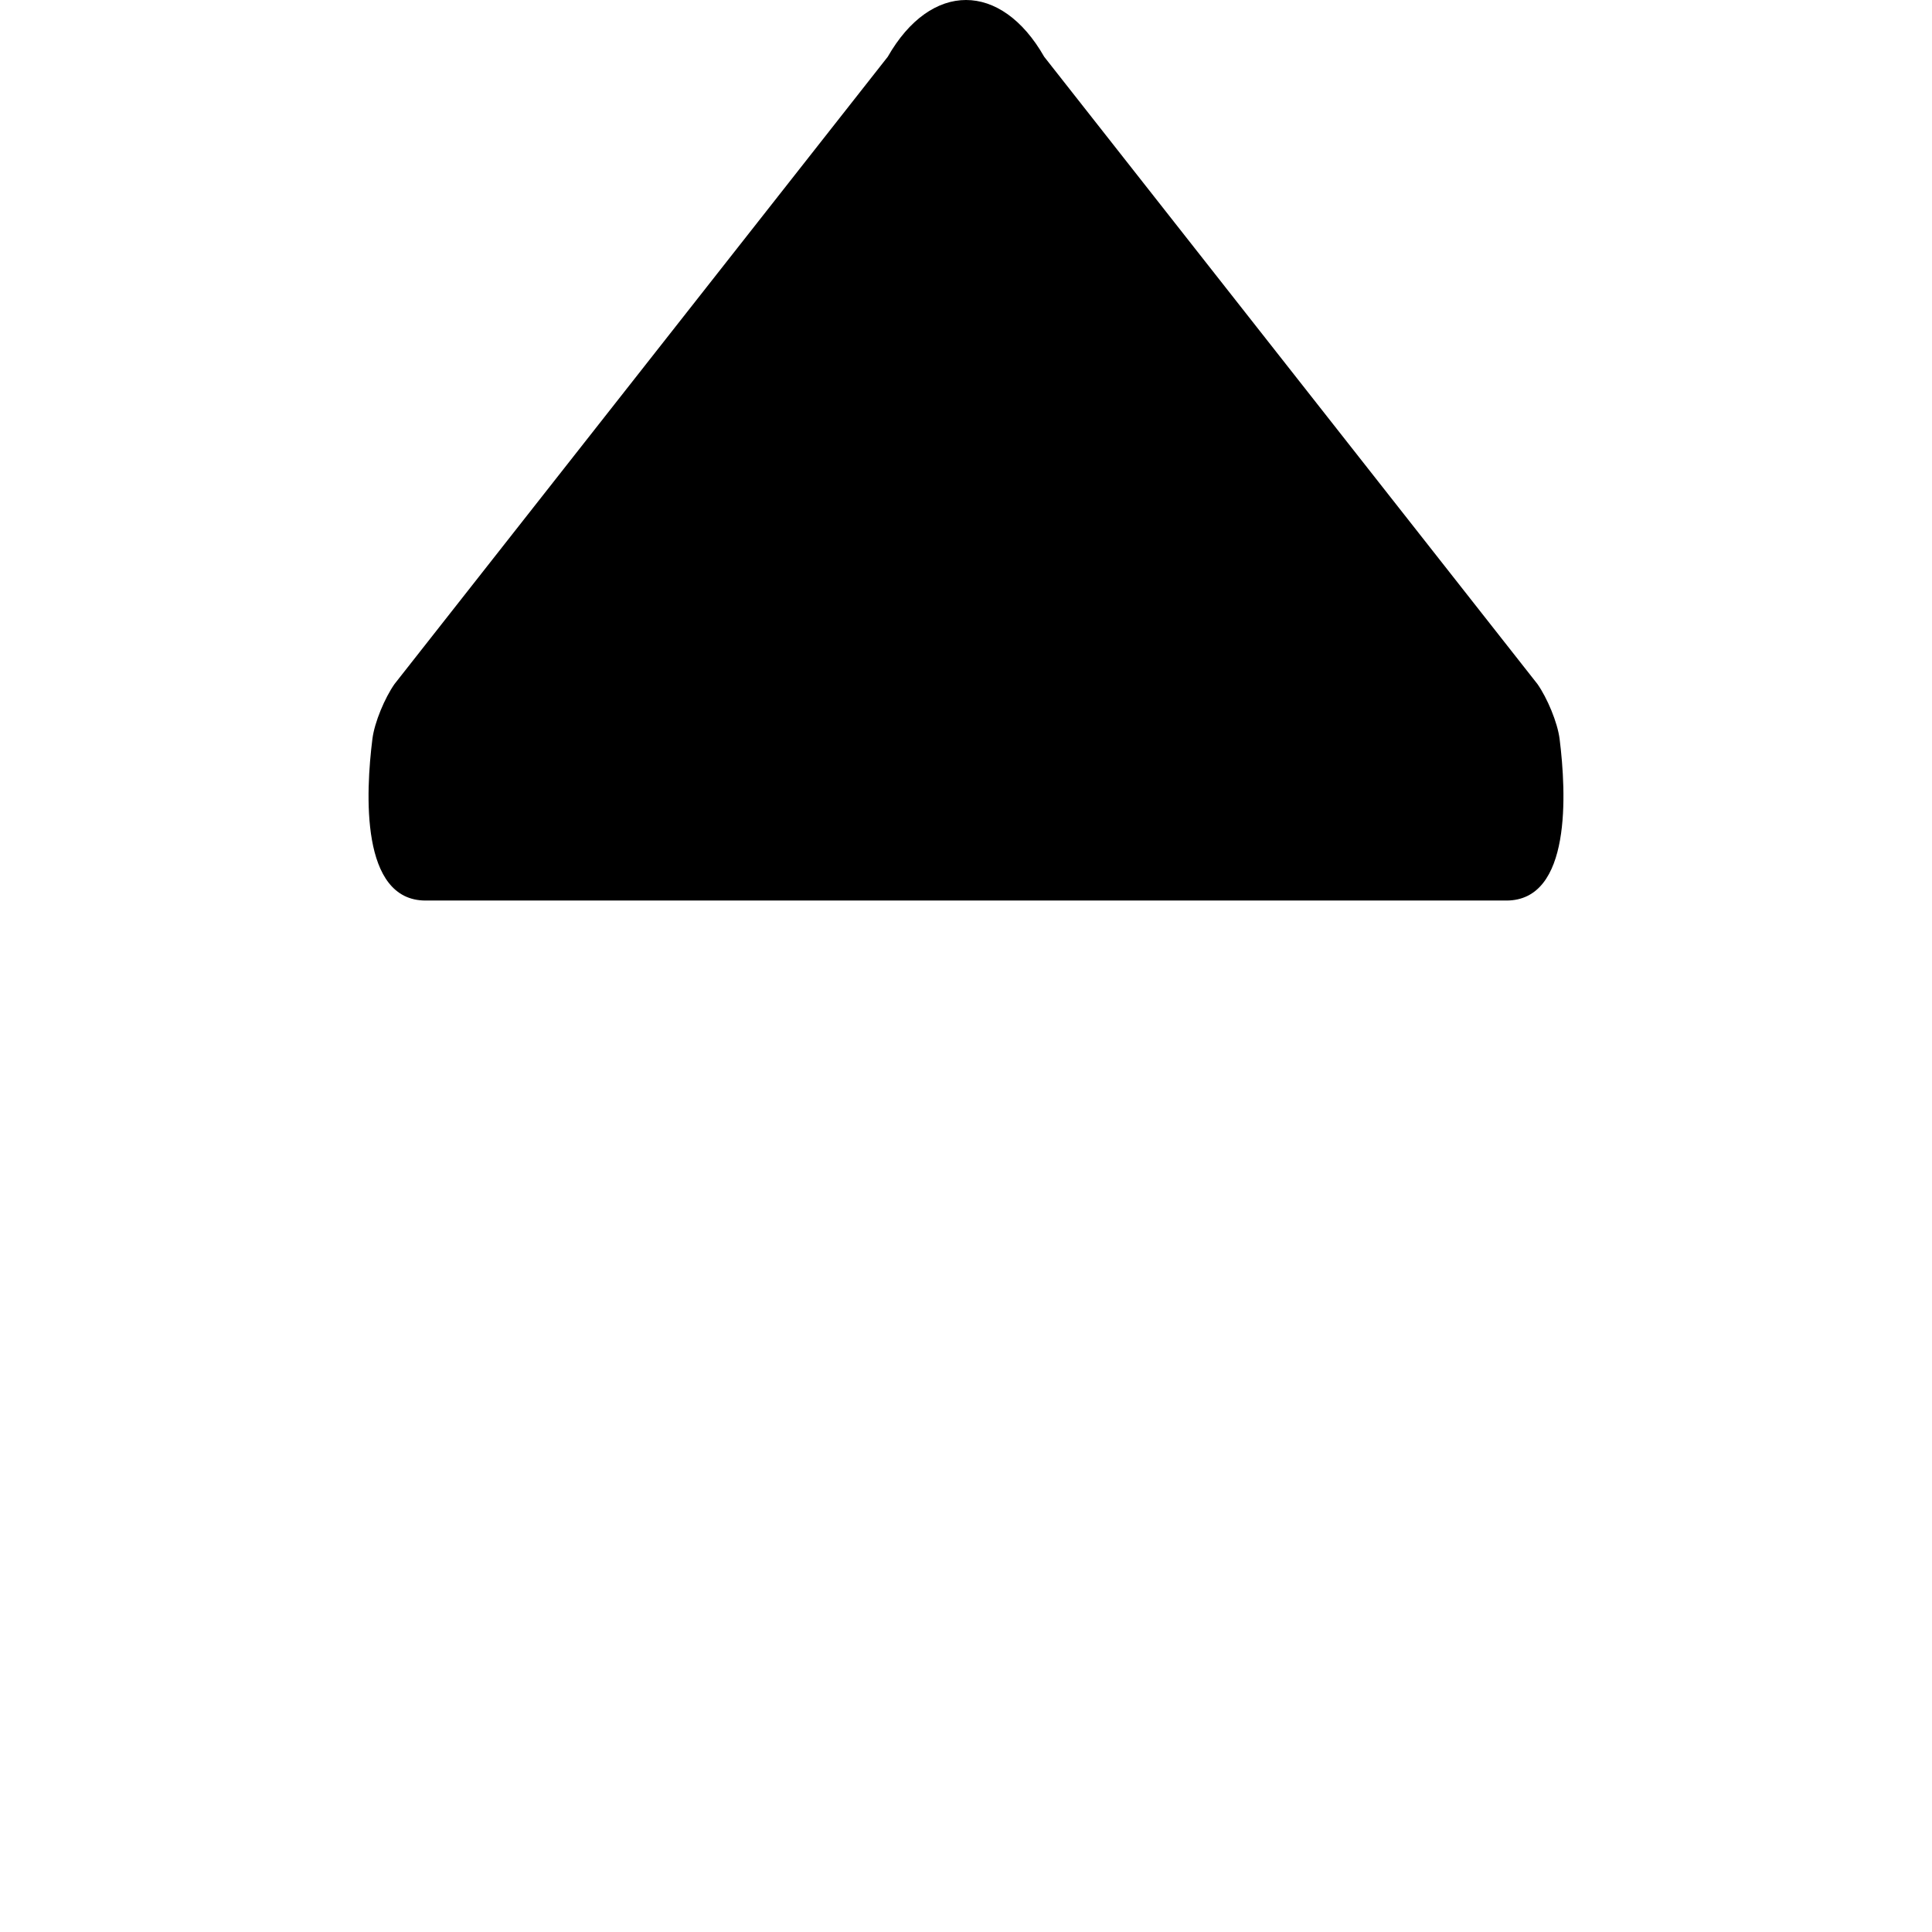
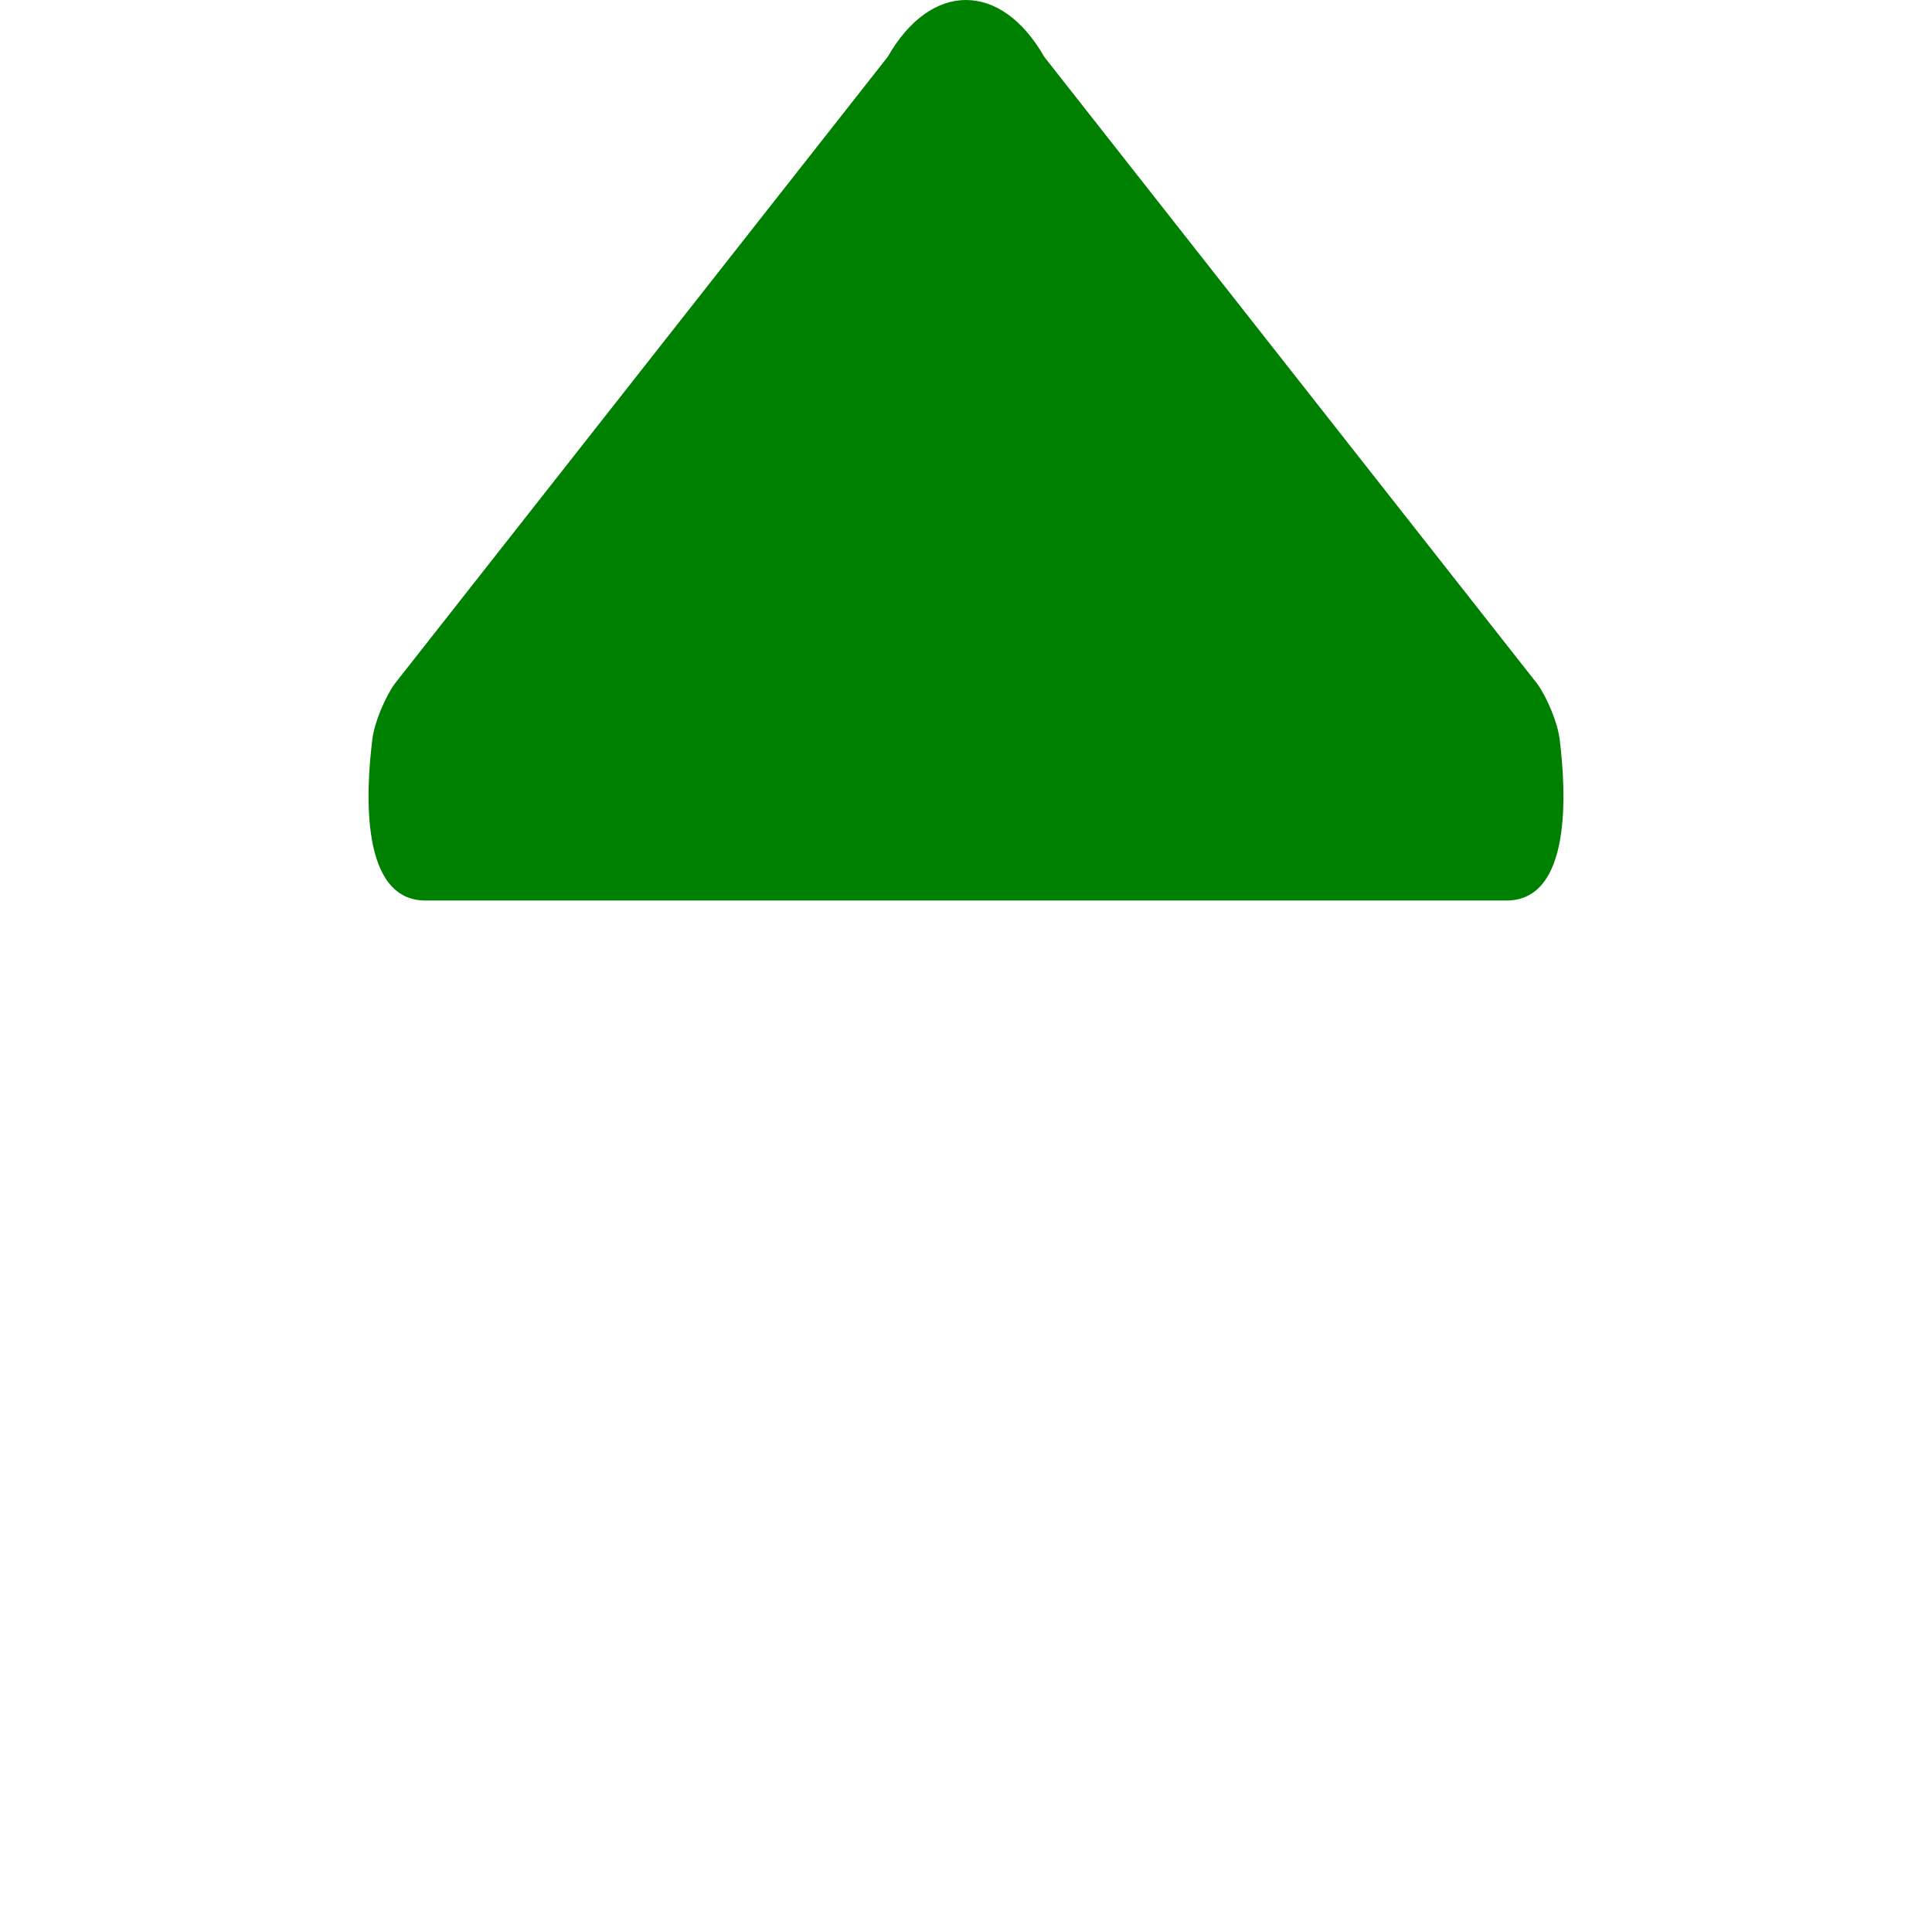
- <svg xmlns="http://www.w3.org/2000/svg" fill="#000000" version="1.1" id="Capa_1" width="800px" height="800px" viewBox="0 0 562.392 562.391" xml:space="preserve">
+ <svg xmlns="http://www.w3.org/2000/svg" fill="green" version="1.1" id="Capa_1" width="800px" height="800px" viewBox="0 0 562.392 562.391" xml:space="preserve">
  <g>
    <path d="M123.89,262.141h314.604c19.027,0,17.467-31.347,15.496-47.039c-0.605-4.841-3.636-11.971-6.438-15.967L303.965,16.533         c-12.577-22.044-32.968-22.044-45.551,0L114.845,199.111c-2.803,3.996-5.832,11.126-6.438,15.967         C106.43,230.776,104.863,262.141,123.89,262.141z" />
  </g>
</svg>
